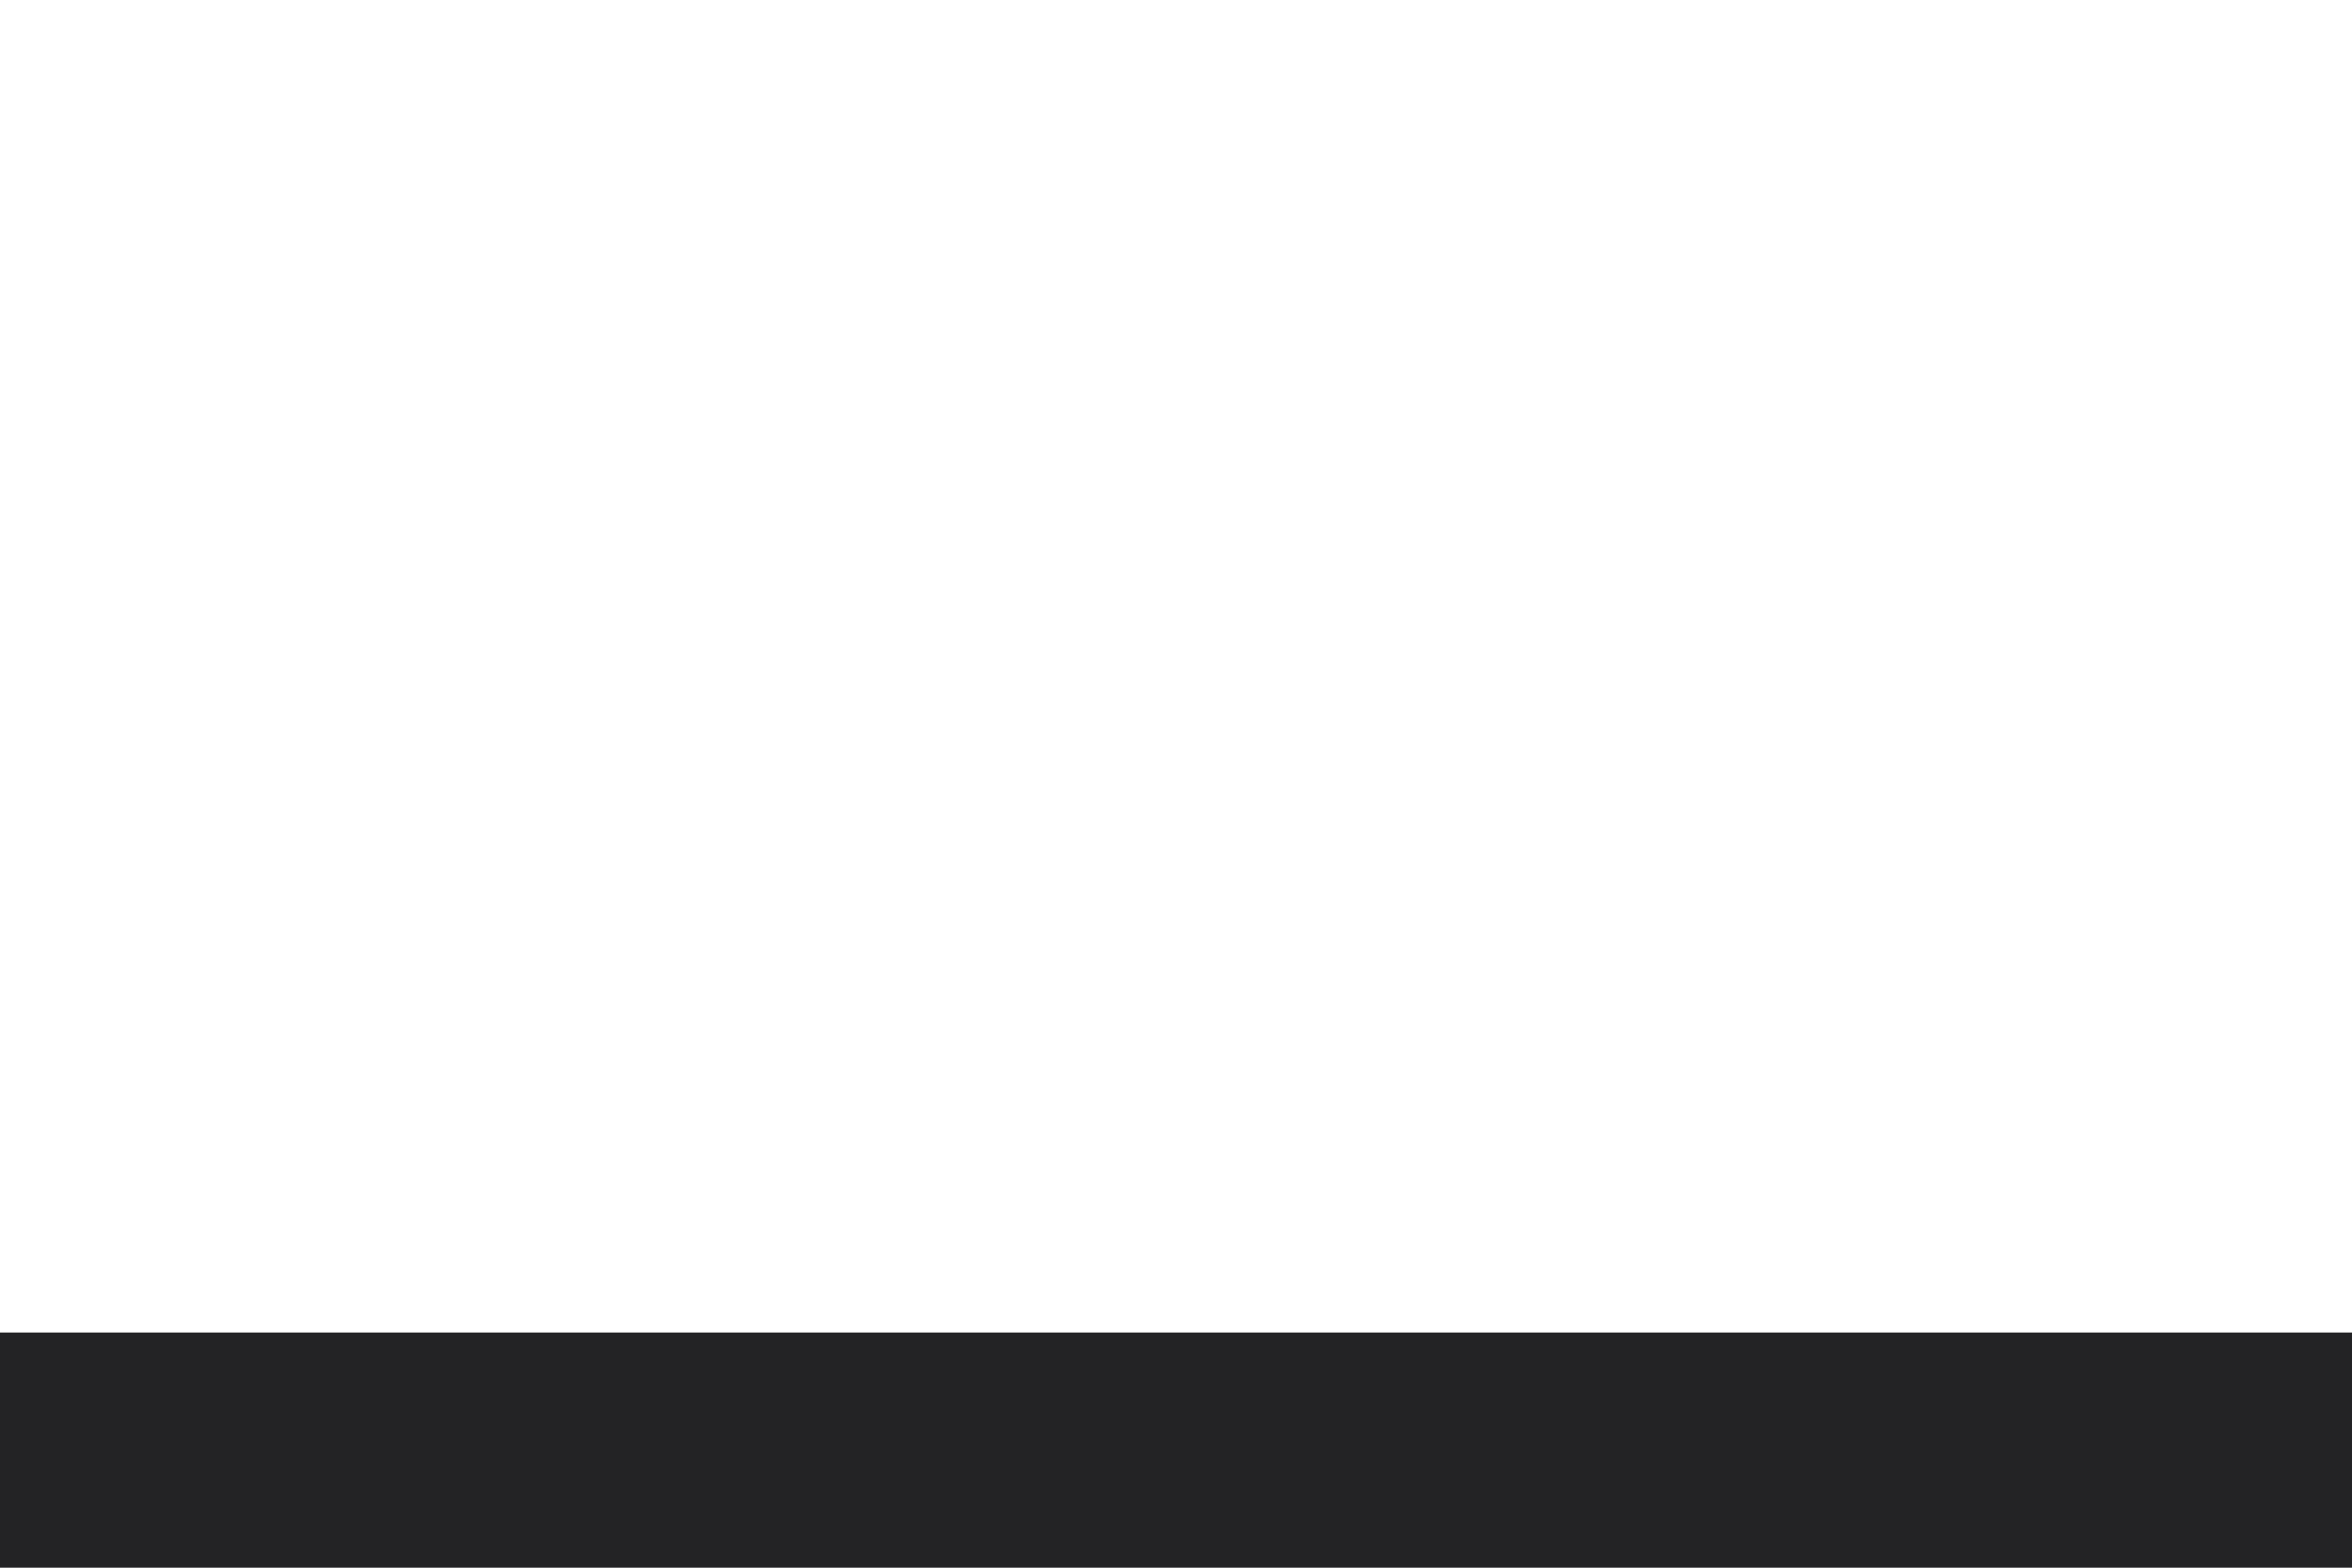
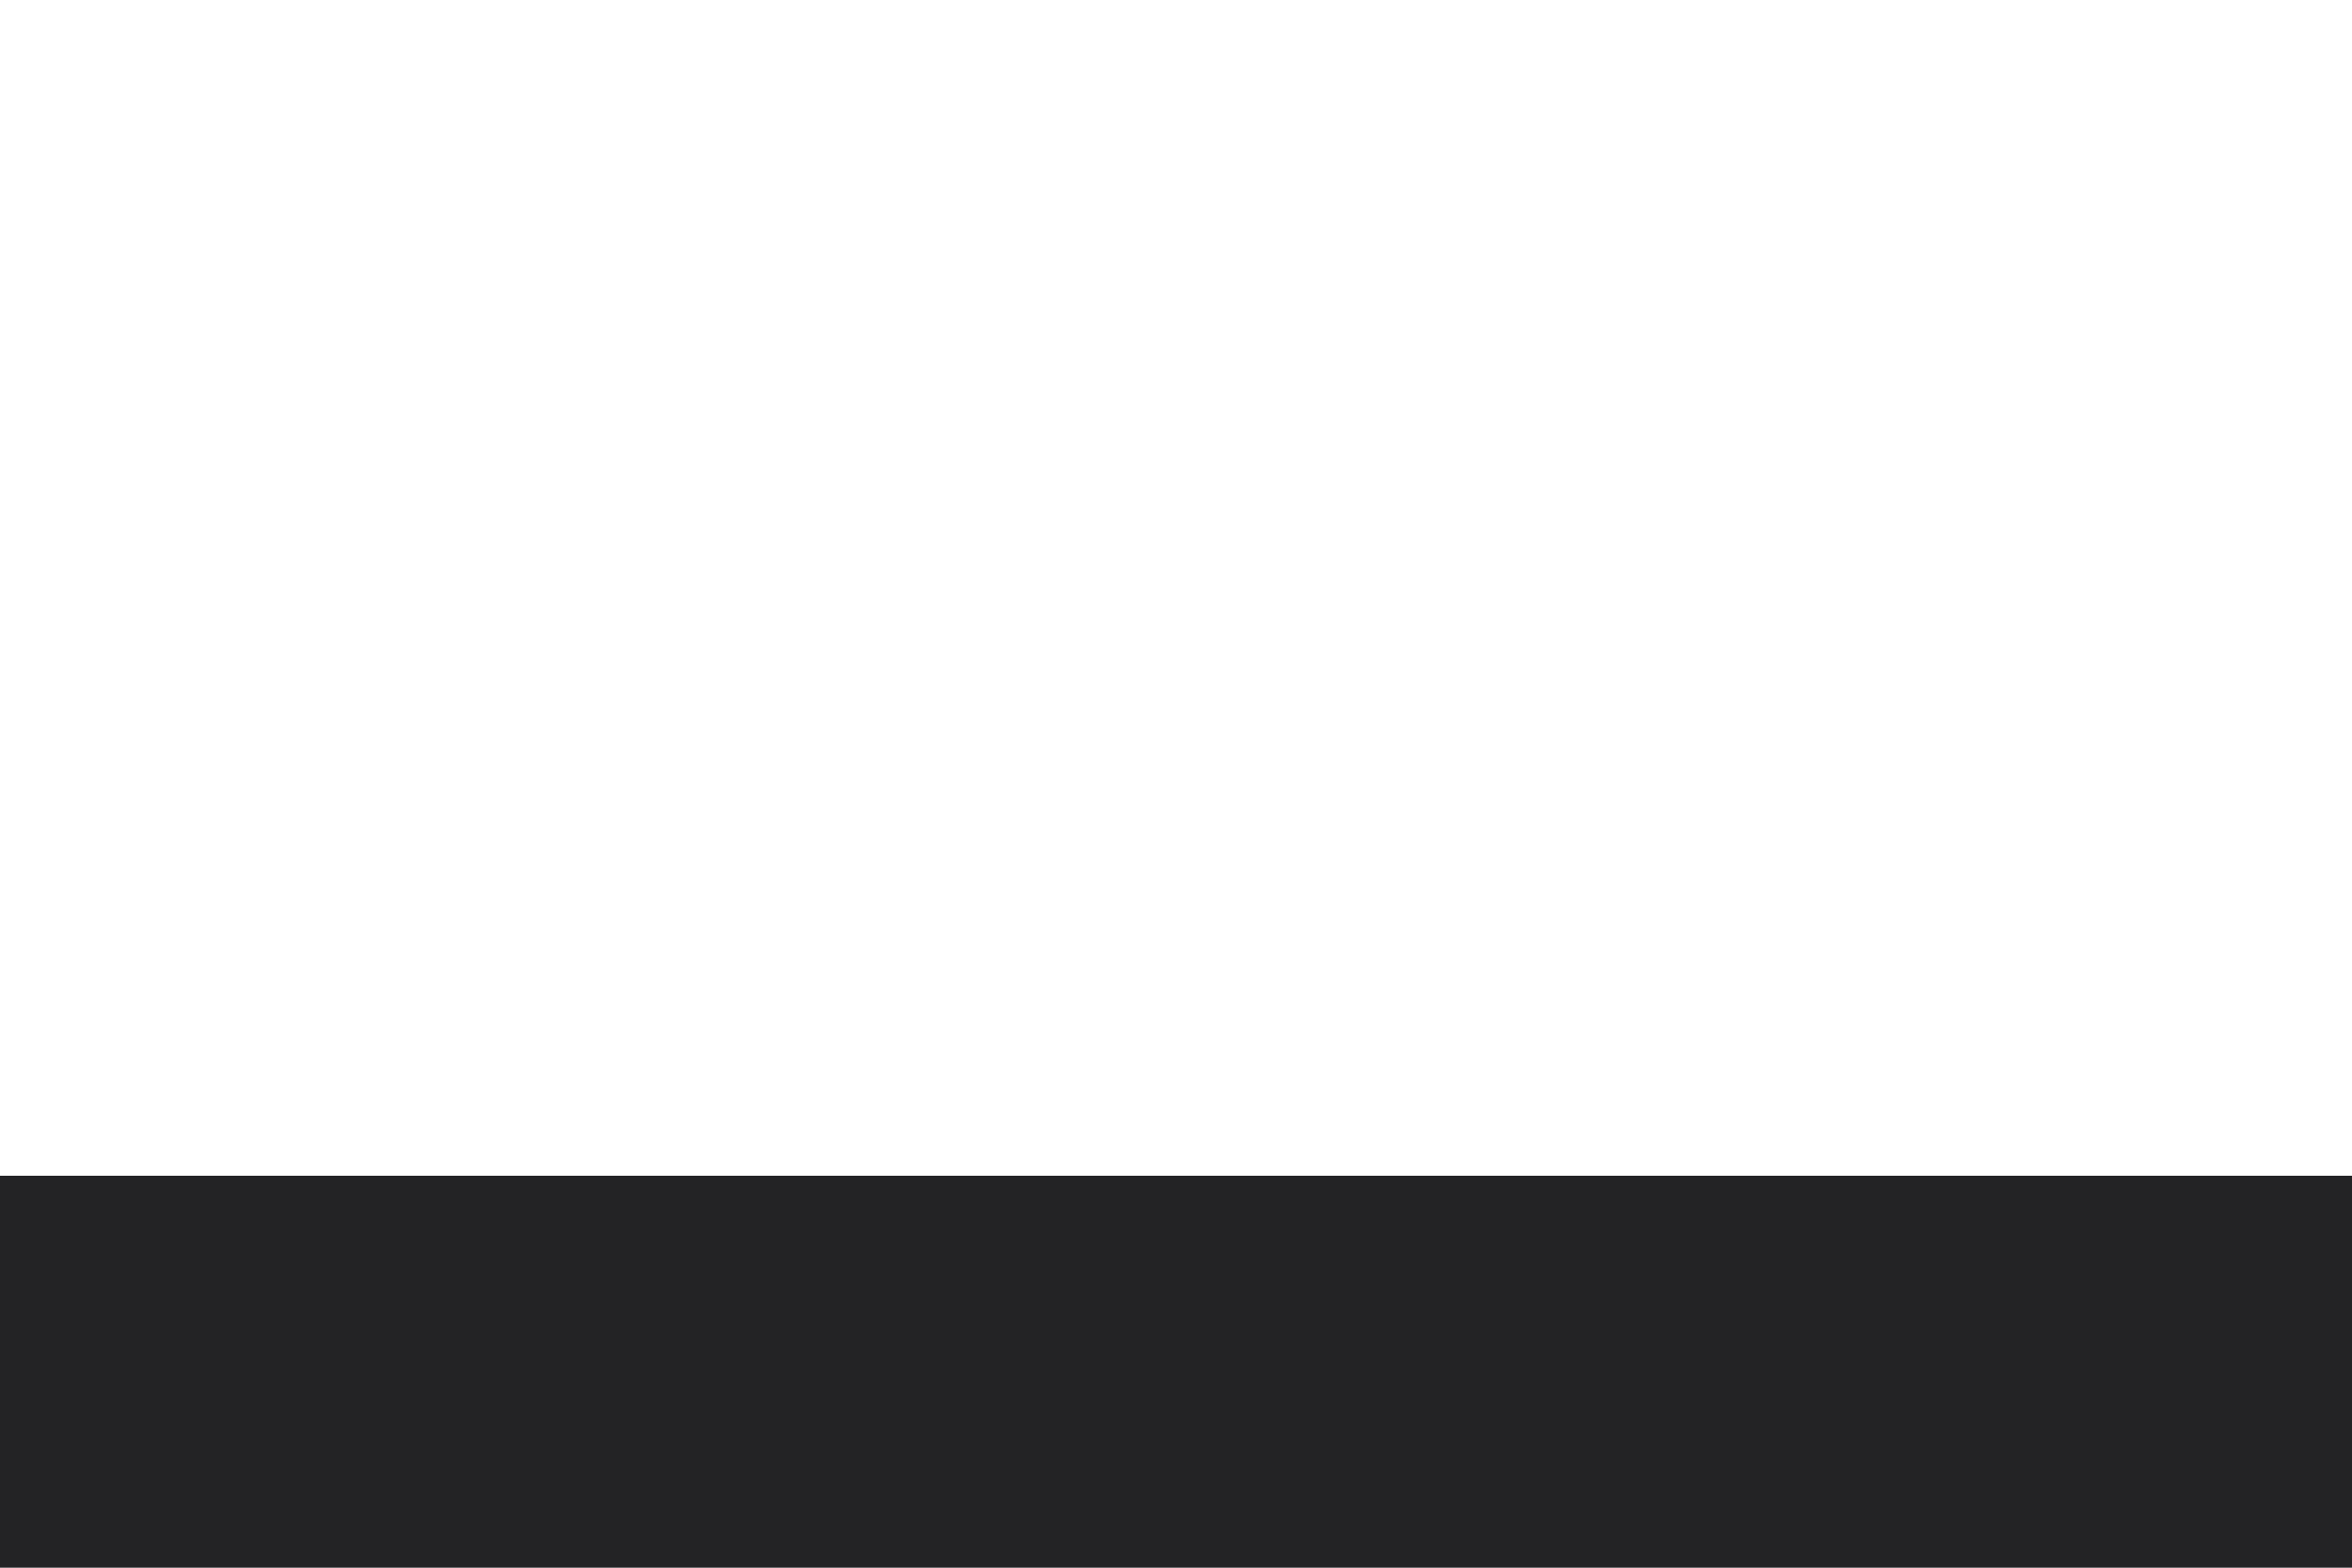
<svg xmlns="http://www.w3.org/2000/svg" width="3000mm" height="2000mm" viewBox="0 0 3000 2000" version="1.1" id="svg1">
  <defs id="defs1" />
  <g id="layer1">
-     <rect style="fill:#232325;fill-opacity:1;stroke:#232325;stroke-width:0;stroke-opacity:1" id="rect2" width="3000" height="300" x="0" y="1700" />
+     <rect style="fill:#232325;fill-opacity:1;stroke:#232325;stroke-width:0;stroke-opacity:1" id="rect2" width="3000" height="500" x="0" y="1500" />
  </g>
</svg>
